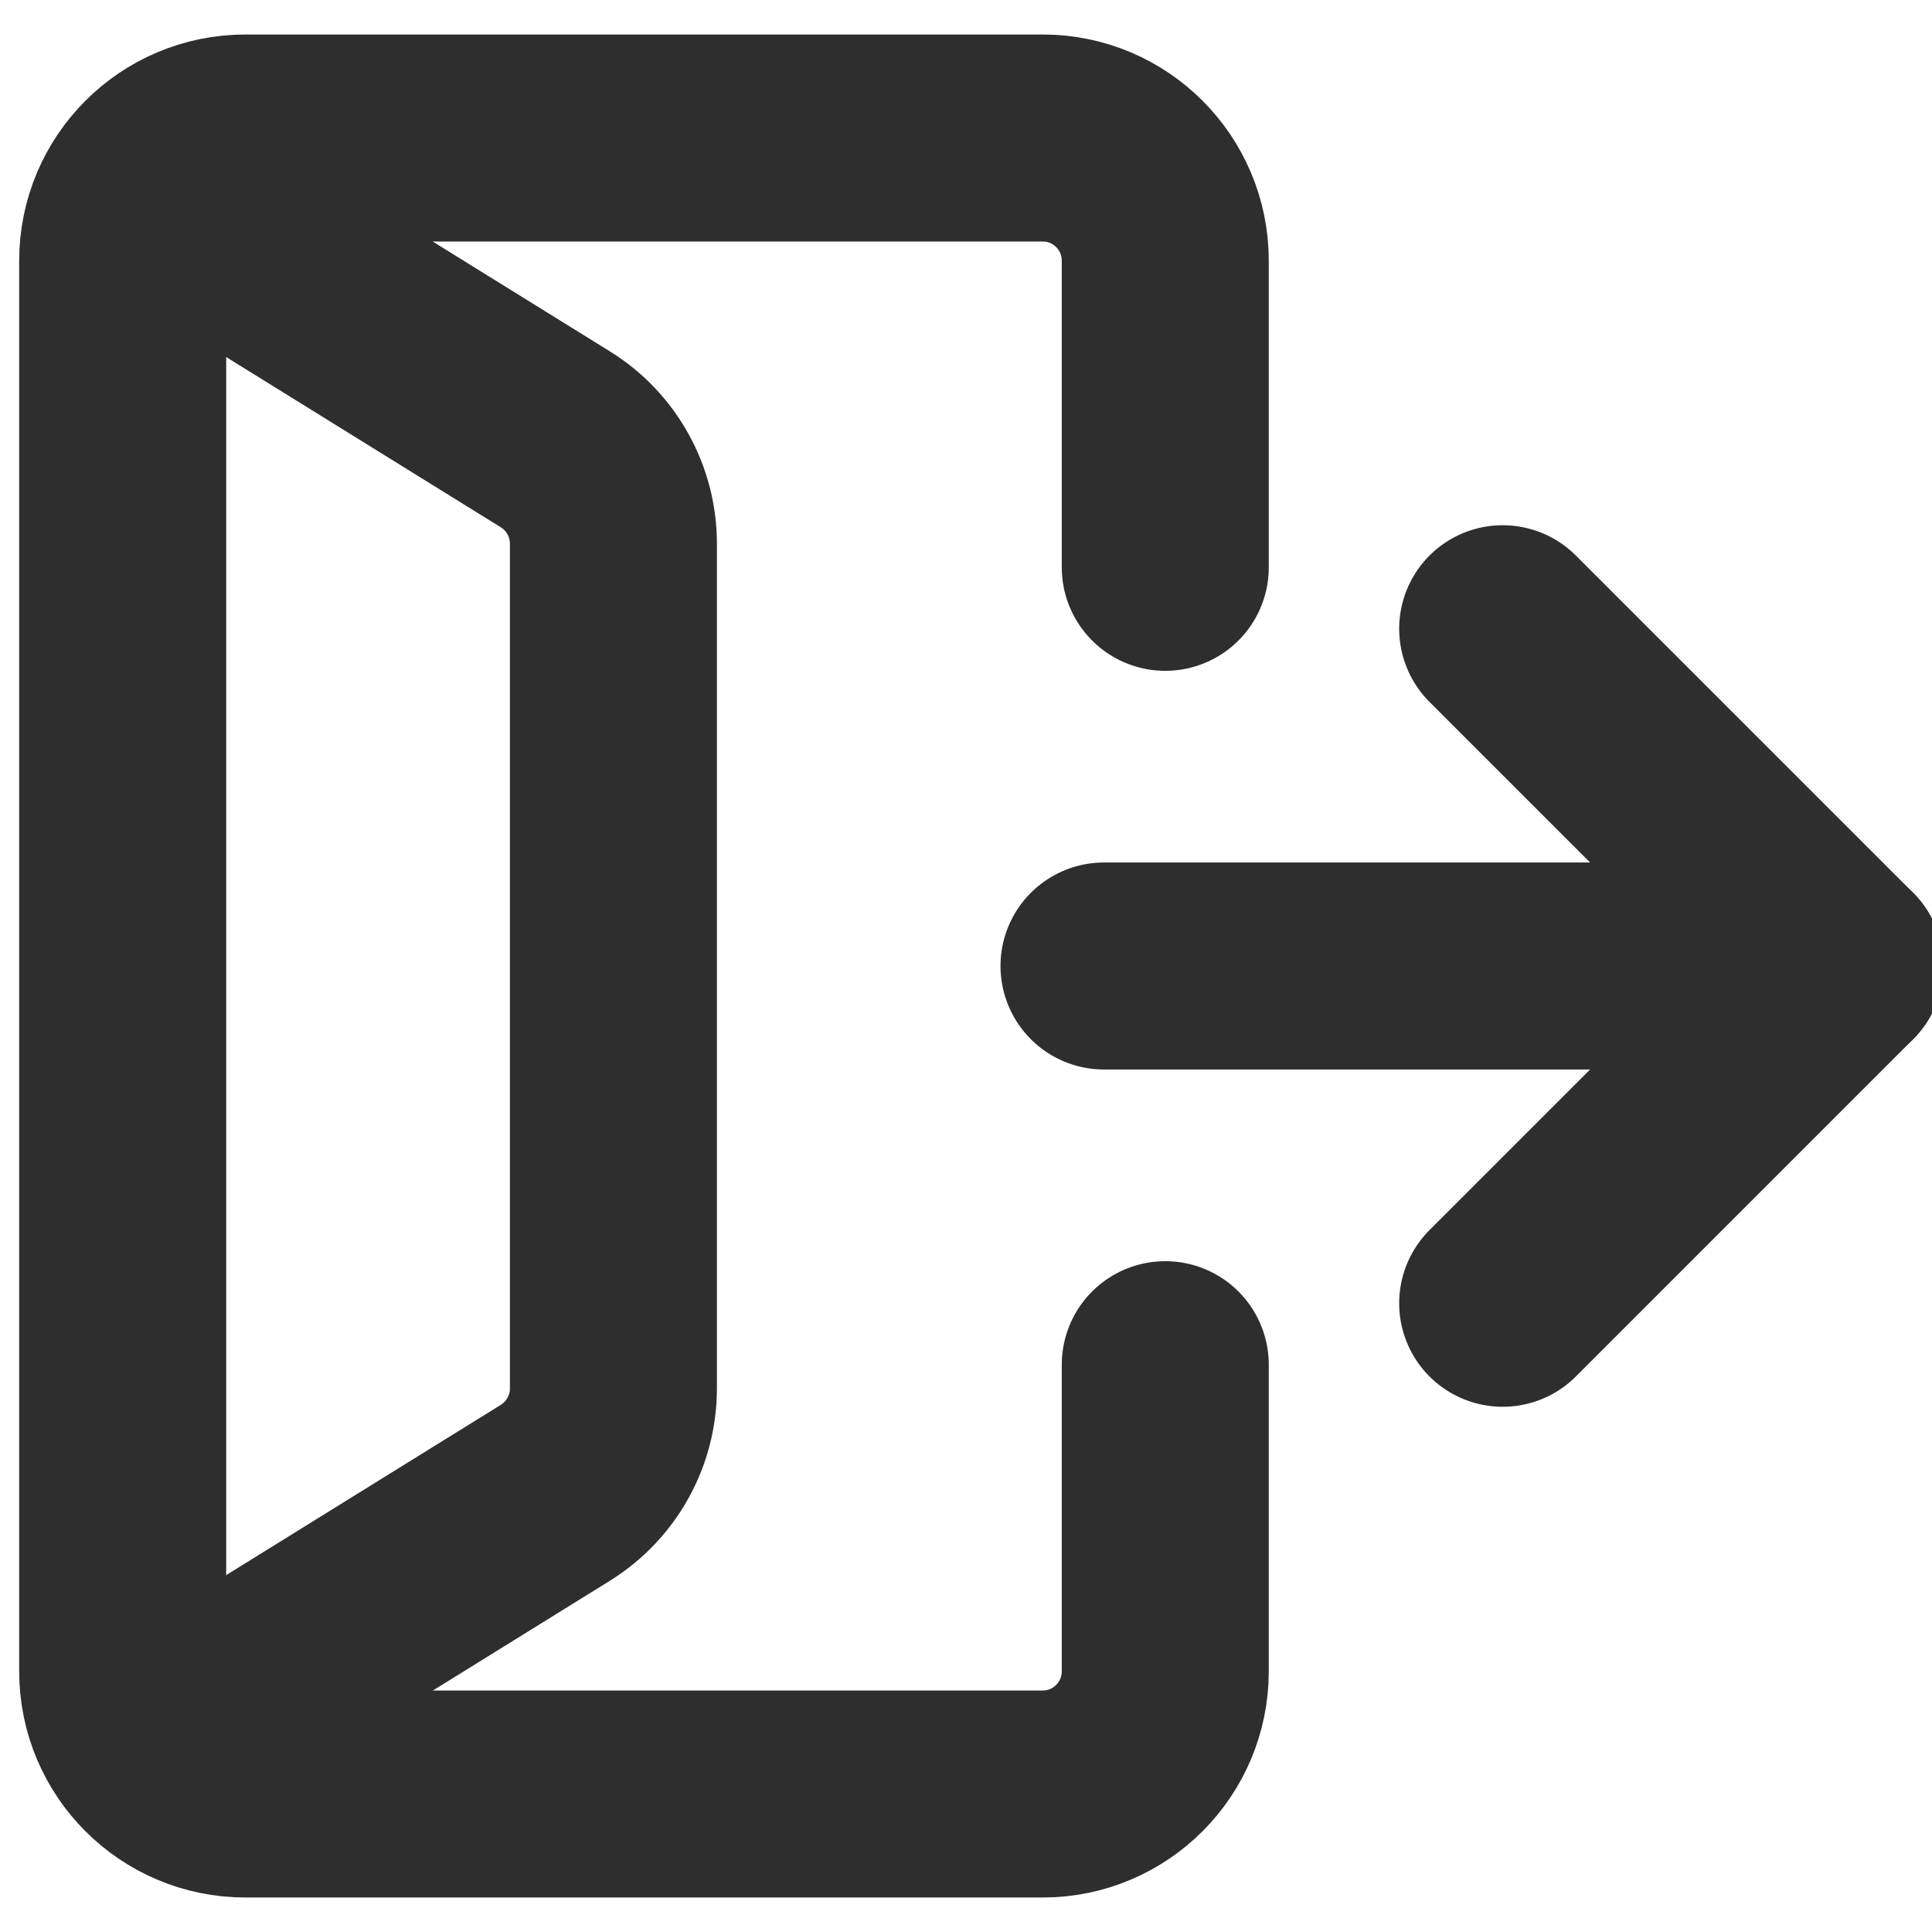
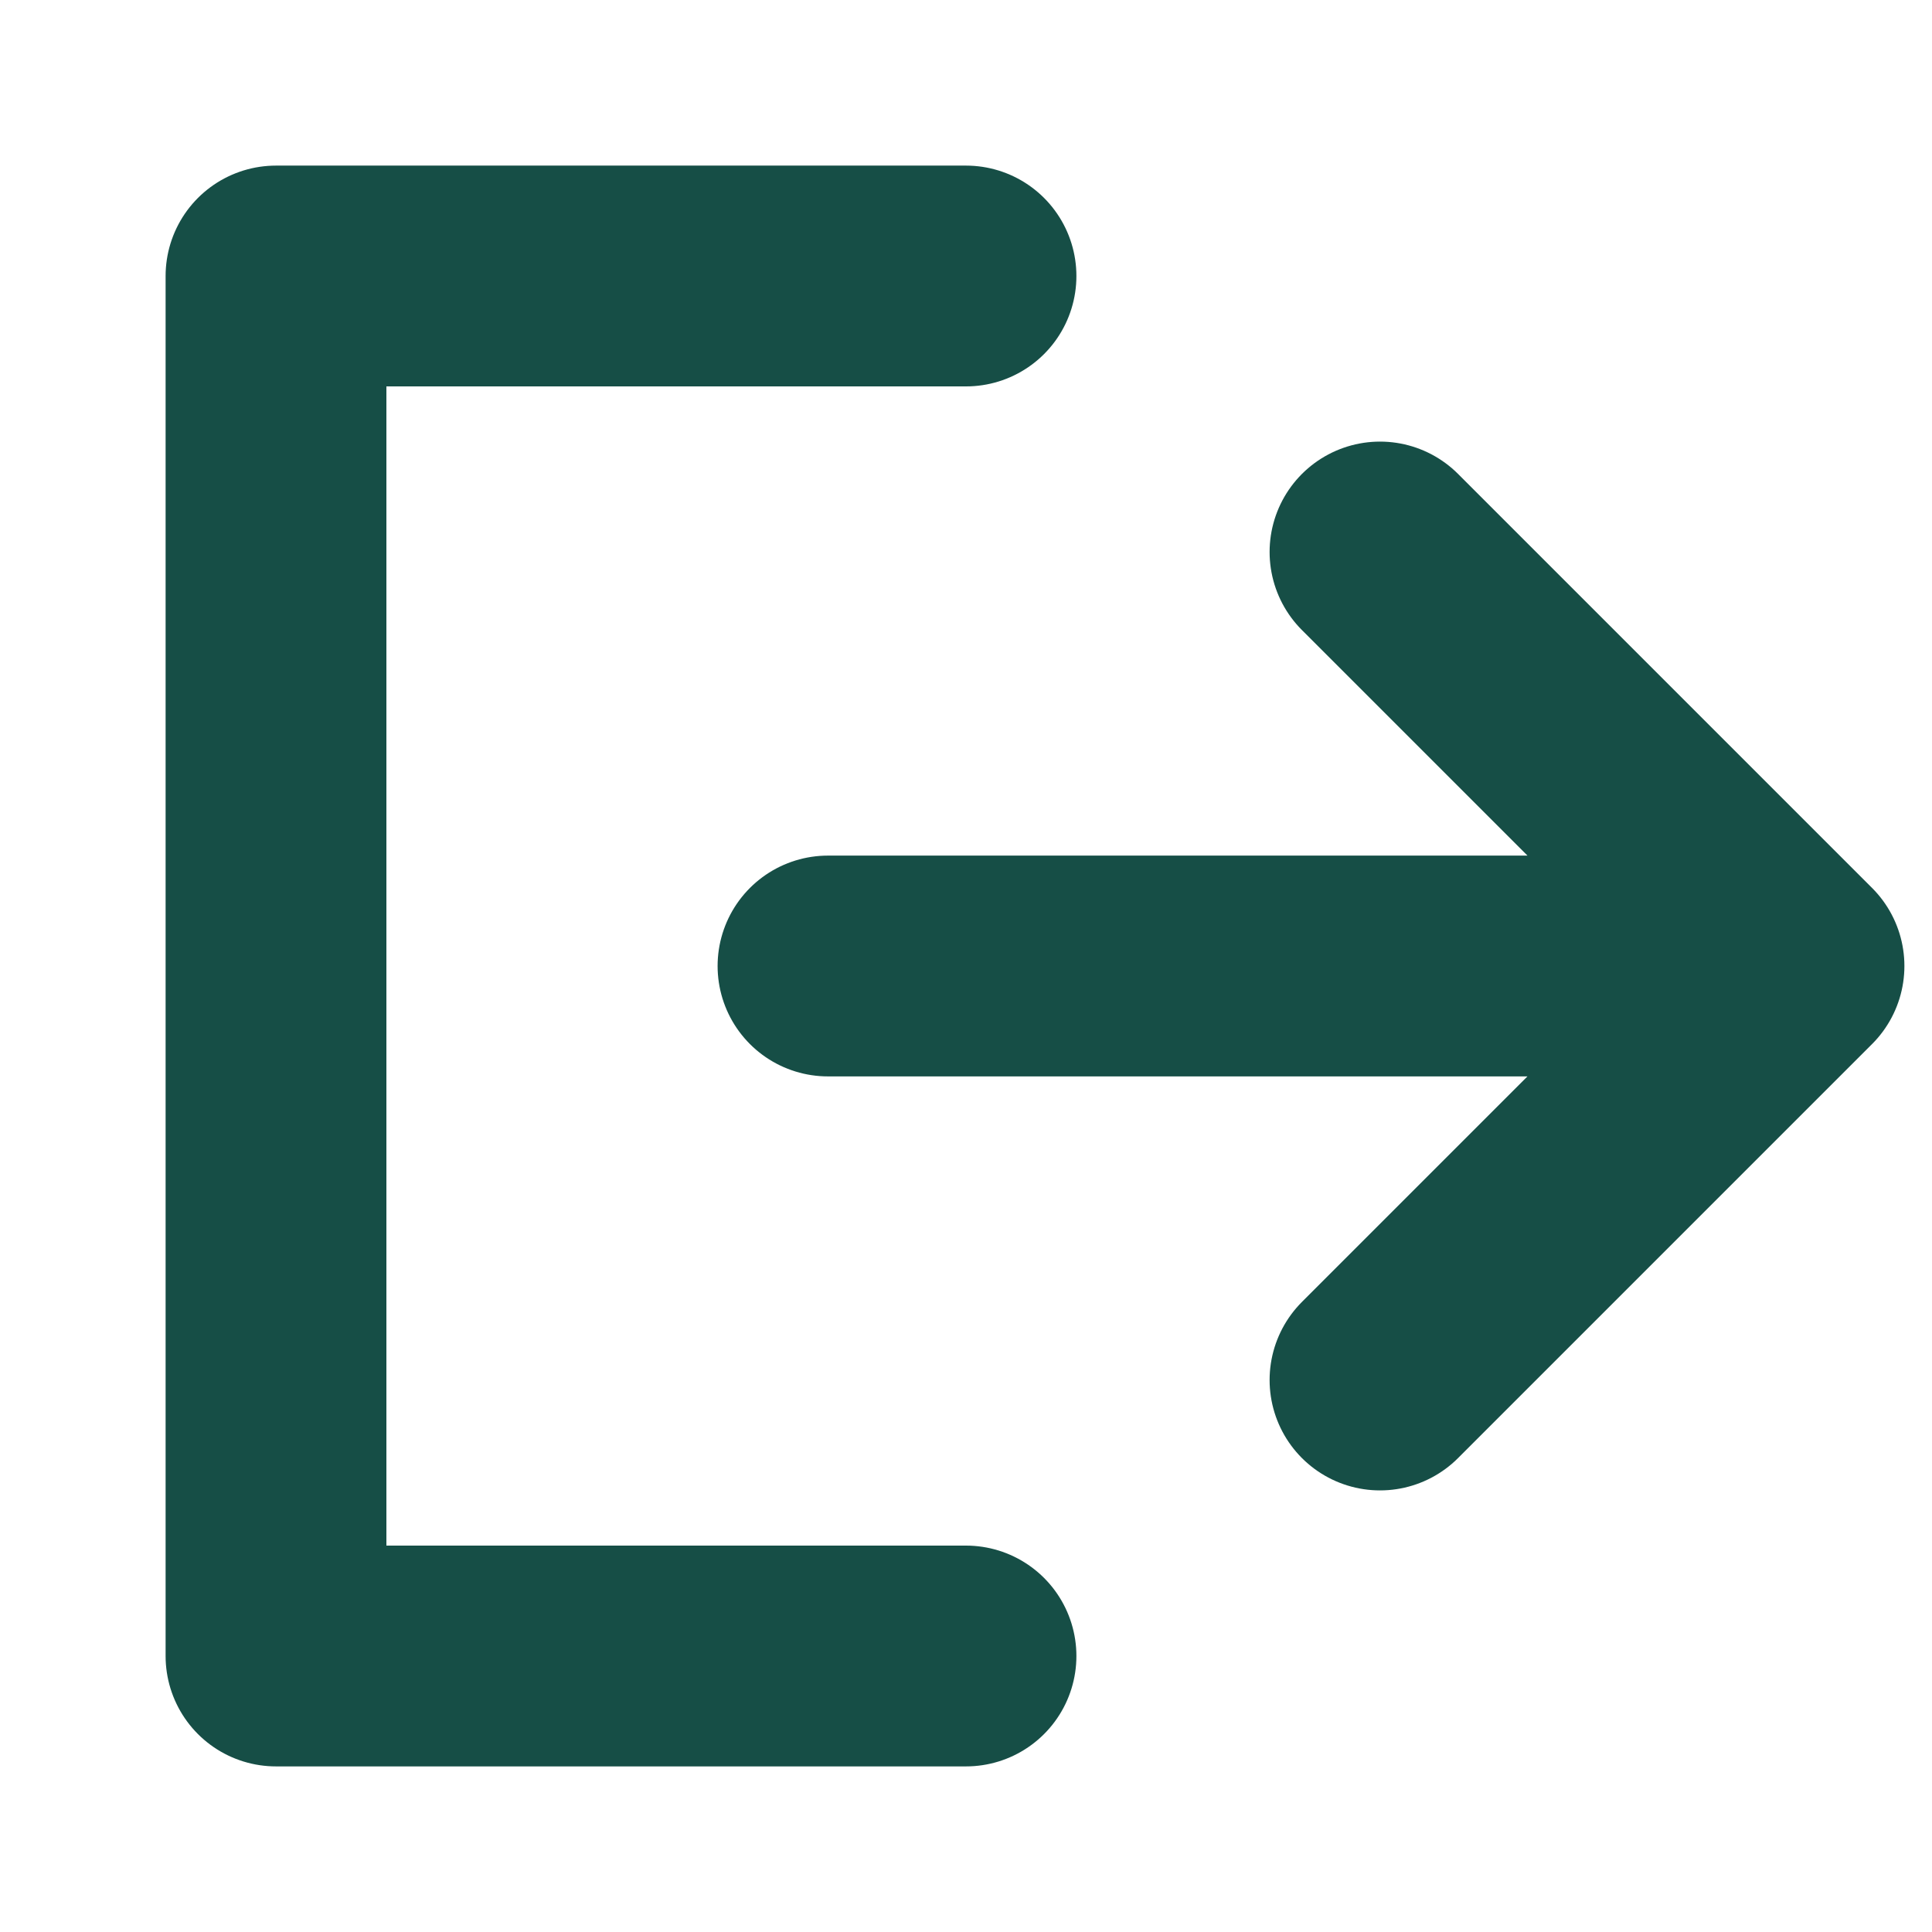
- <svg xmlns="http://www.w3.org/2000/svg" width="14" height="14" viewBox="0 0 14 14" fill="none">
-   <path d="M8.444 4.111V1.889C8.444 1.398 8.046 1 7.556 1H1.778C1.287 1 0.889 1.398 0.889 1.889V12.111C0.889 12.602 1.287 13 1.778 13H7.556C8.046 13 8.444 12.602 8.444 12.111V9.889" stroke="#2E2E2E" stroke-width="1.5" stroke-linecap="round" stroke-linejoin="round" />
-   <path d="M10.889 4.556L13.333 7L10.889 9.444" stroke="#2E2E2E" stroke-width="1.5" stroke-linecap="round" stroke-linejoin="round" />
-   <path d="M13.333 7H8" stroke="#2E2E2E" stroke-width="1.5" stroke-linecap="round" stroke-linejoin="round" />
-   <path d="M1.073 1.354L4.025 3.184C4.286 3.346 4.445 3.632 4.445 3.94V10.061C4.445 10.369 4.286 10.654 4.025 10.817L1.072 12.648" stroke="#2E2E2E" stroke-width="1.5" stroke-linecap="round" stroke-linejoin="round" />
+ <svg xmlns="http://www.w3.org/2000/svg" width="14" height="14" viewBox="0 0 14 14" fill="none" stroke="#164E46" stroke-width="1.6" stroke-linecap="round" stroke-linejoin="round">
+   <path d="M7 2H2v10h5M6 7h7m-3-3 3 3-3 3" />
</svg>
